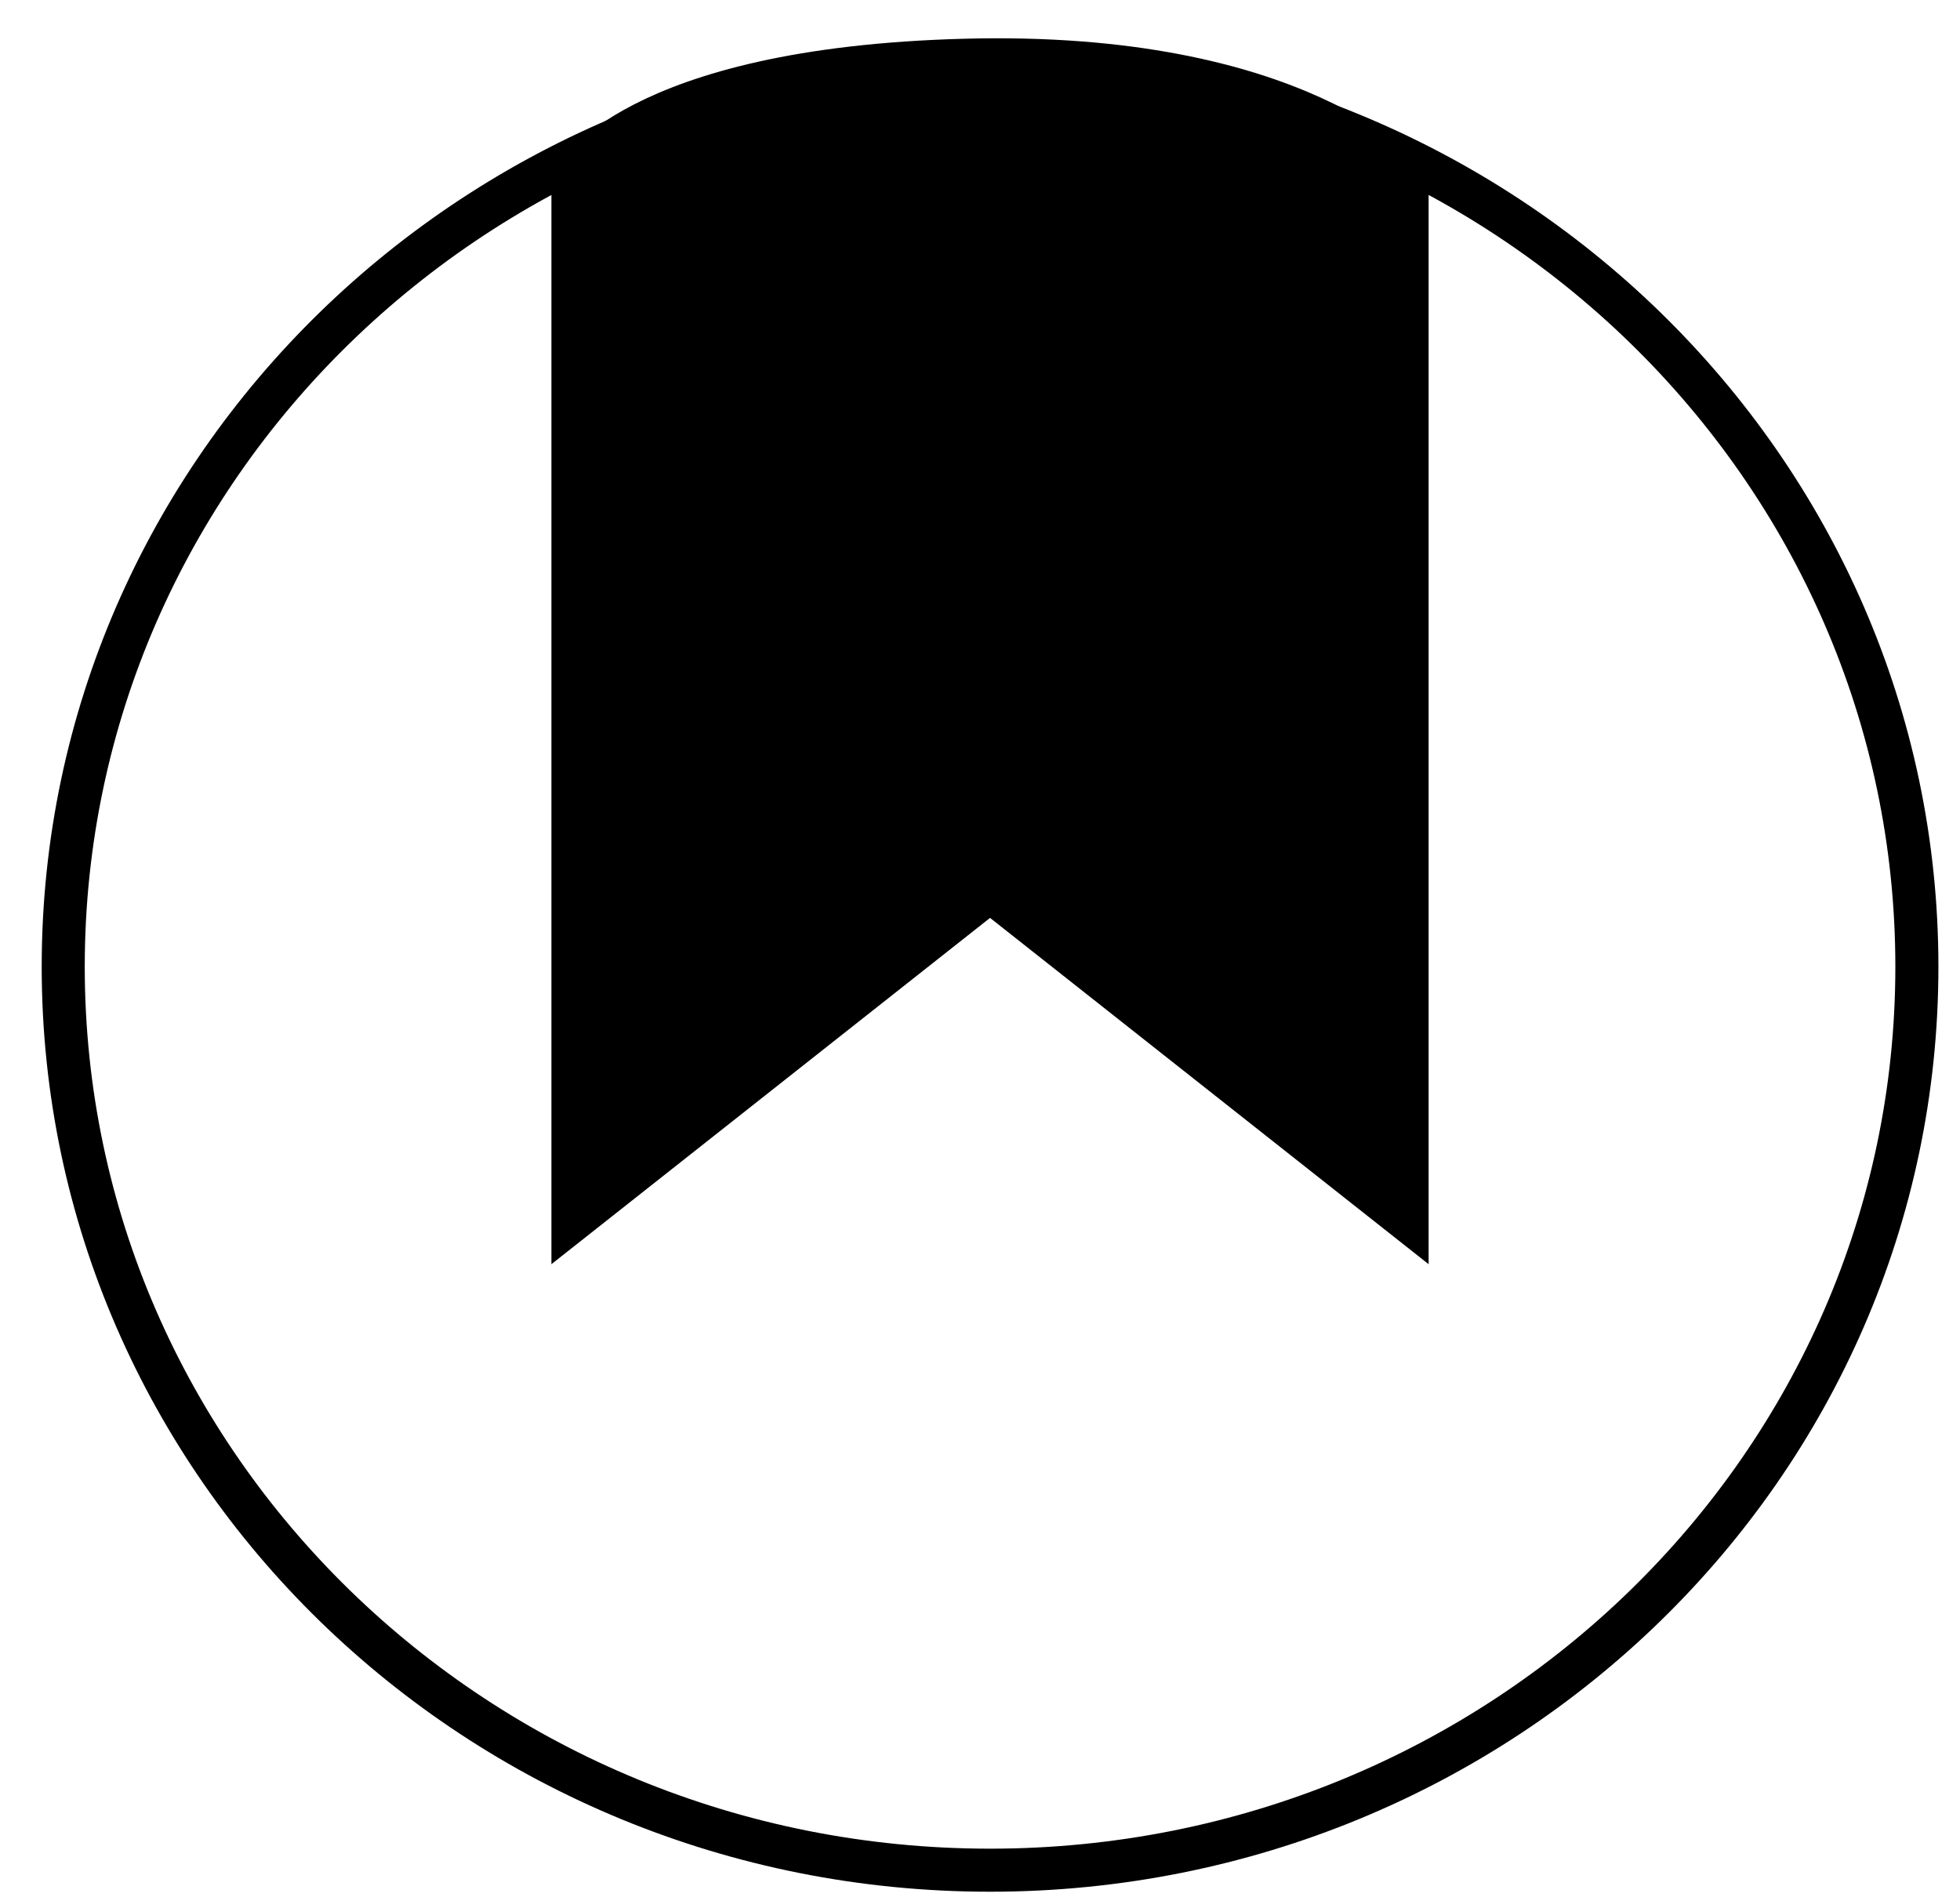
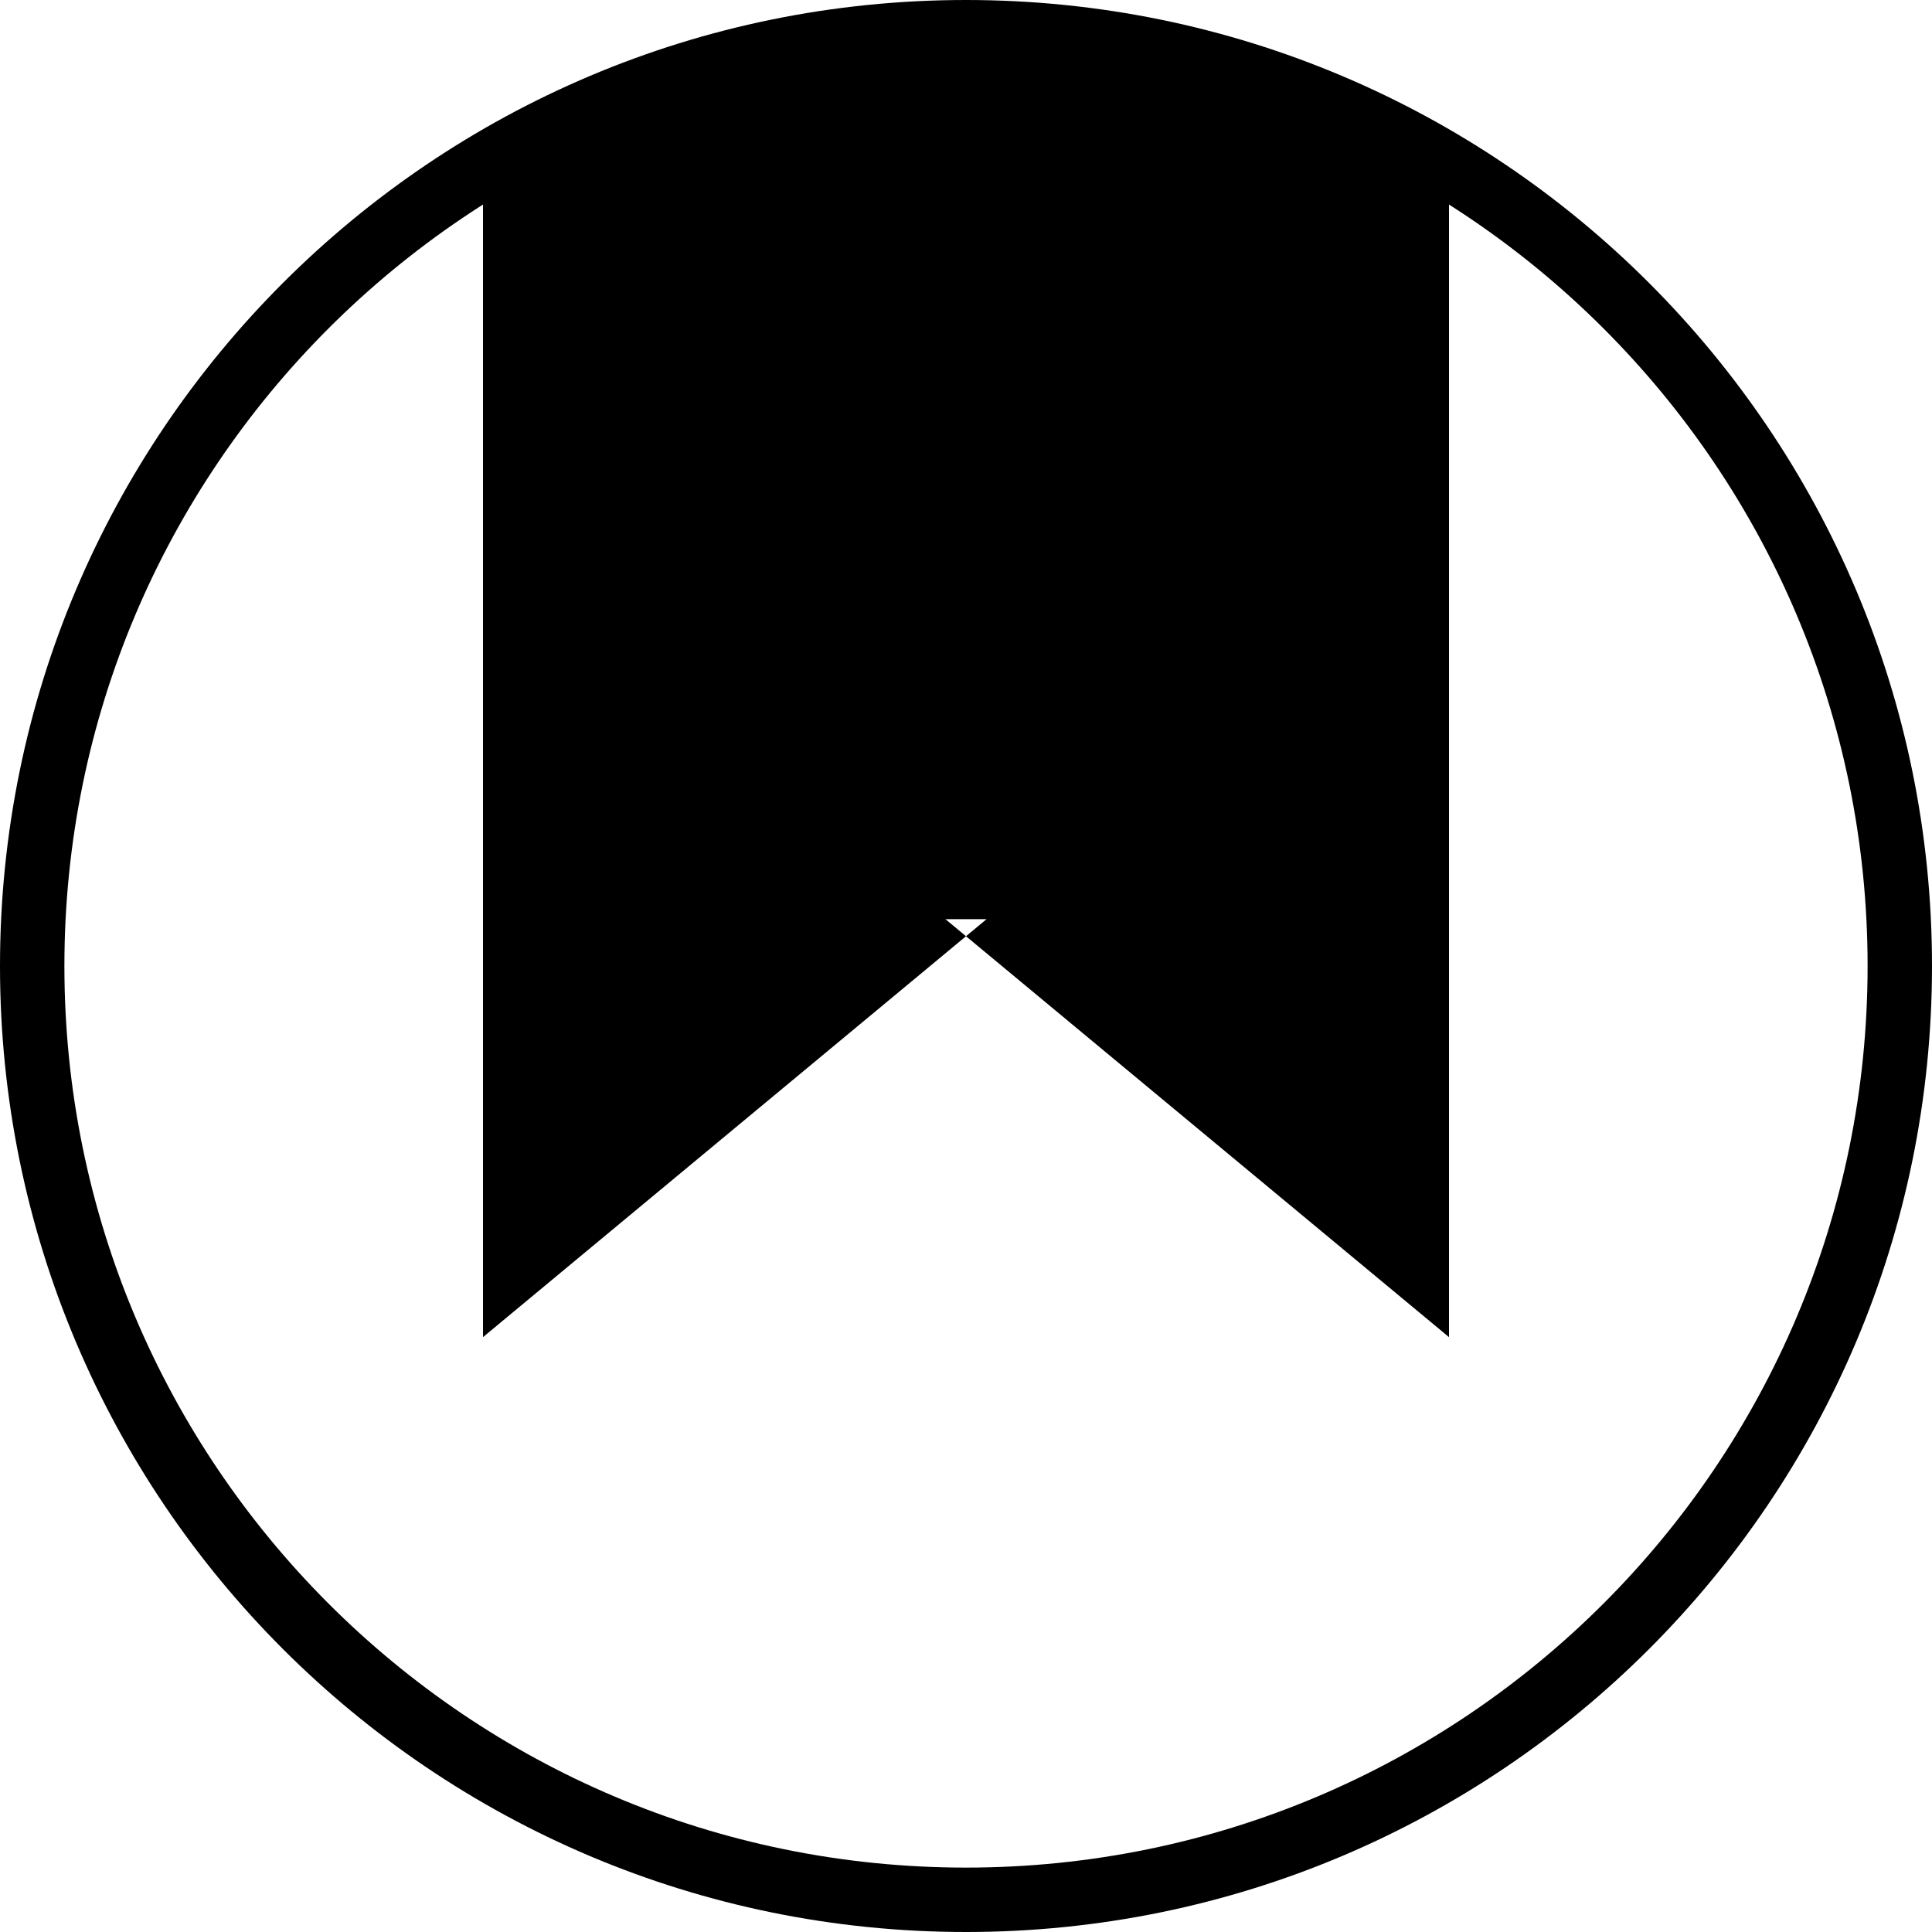
- <svg xmlns="http://www.w3.org/2000/svg" width="31px" height="30px" viewBox="0 0 31 30" version="1.1">
+ <svg xmlns="http://www.w3.org/2000/svg" width="30px" height="30px" viewBox="0 0 30 30" version="1.1">
  <defs />
-   <g id="NEXT-header" stroke="none" stroke-width="1" fill="none" fill-rule="evenodd">
-     <g id="1440-NEXT-header-rows-Live-Blog-v2" transform="translate(-380, -1009)" stroke="#000000" stroke-width="0.681">
-       <g id="lead-pod-1" transform="translate(90, -172)">
-         <g id="article-card-2-copy-2" transform="translate(0, 701)">
-           <g id="save" transform="translate(291, 480)">
-             <ellipse id="bg-copy" cx="14.659" cy="15.292" rx="14.659" ry="14.292" />
-             <path d="M8.062,2.852 C8.062,2.852 8.987,1.092 14.266,0.953 C19.544,0.814 21.255,2.852 21.255,2.852 L21.255,19.295 L14.659,14.086 L8.062,19.295 L8.062,2.852 Z" id="Rectangle-90" fill="#000000" />
-           </g>
-         </g>
+   <g id="Page-1" stroke="none" stroke-width="1" fill="none" fill-rule="evenodd">
+     <g id="Artboard-1" transform="translate(-599, -360)" fill="#000000">
+       <g id="bookmark-copy-2" transform="translate(599, 360)">
+         <path d="M7.5,2.198 L7.5,2.733 L7.5,19.698 L7.5,20.763 L8.319,20.083 L15.319,14.273 L14.681,14.273 L21.681,20.083 L22.5,20.763 L22.5,19.698 L22.5,2.733 L22.5,2.198 L15,0.328 L8.319,1.892 L7.5,2.198 Z" id="Shape" />
+         <path d="M15,29 L15,29 C22.732,29 29,22.732 29,15 C29,7.268 22.732,1 15,1 C7.268,1 1,7.268 1,15 C1,22.732 7.268,29 15,29 L15,29 Z M15,30 L15,30 C6.716,30 0,23.284 0,15 C0,6.716 6.716,0 15,0 C23.284,0 30,6.716 30,15 C30,23.284 23.284,30 15,30 L15,30 Z" id="Shape" />
      </g>
    </g>
  </g>
</svg>
